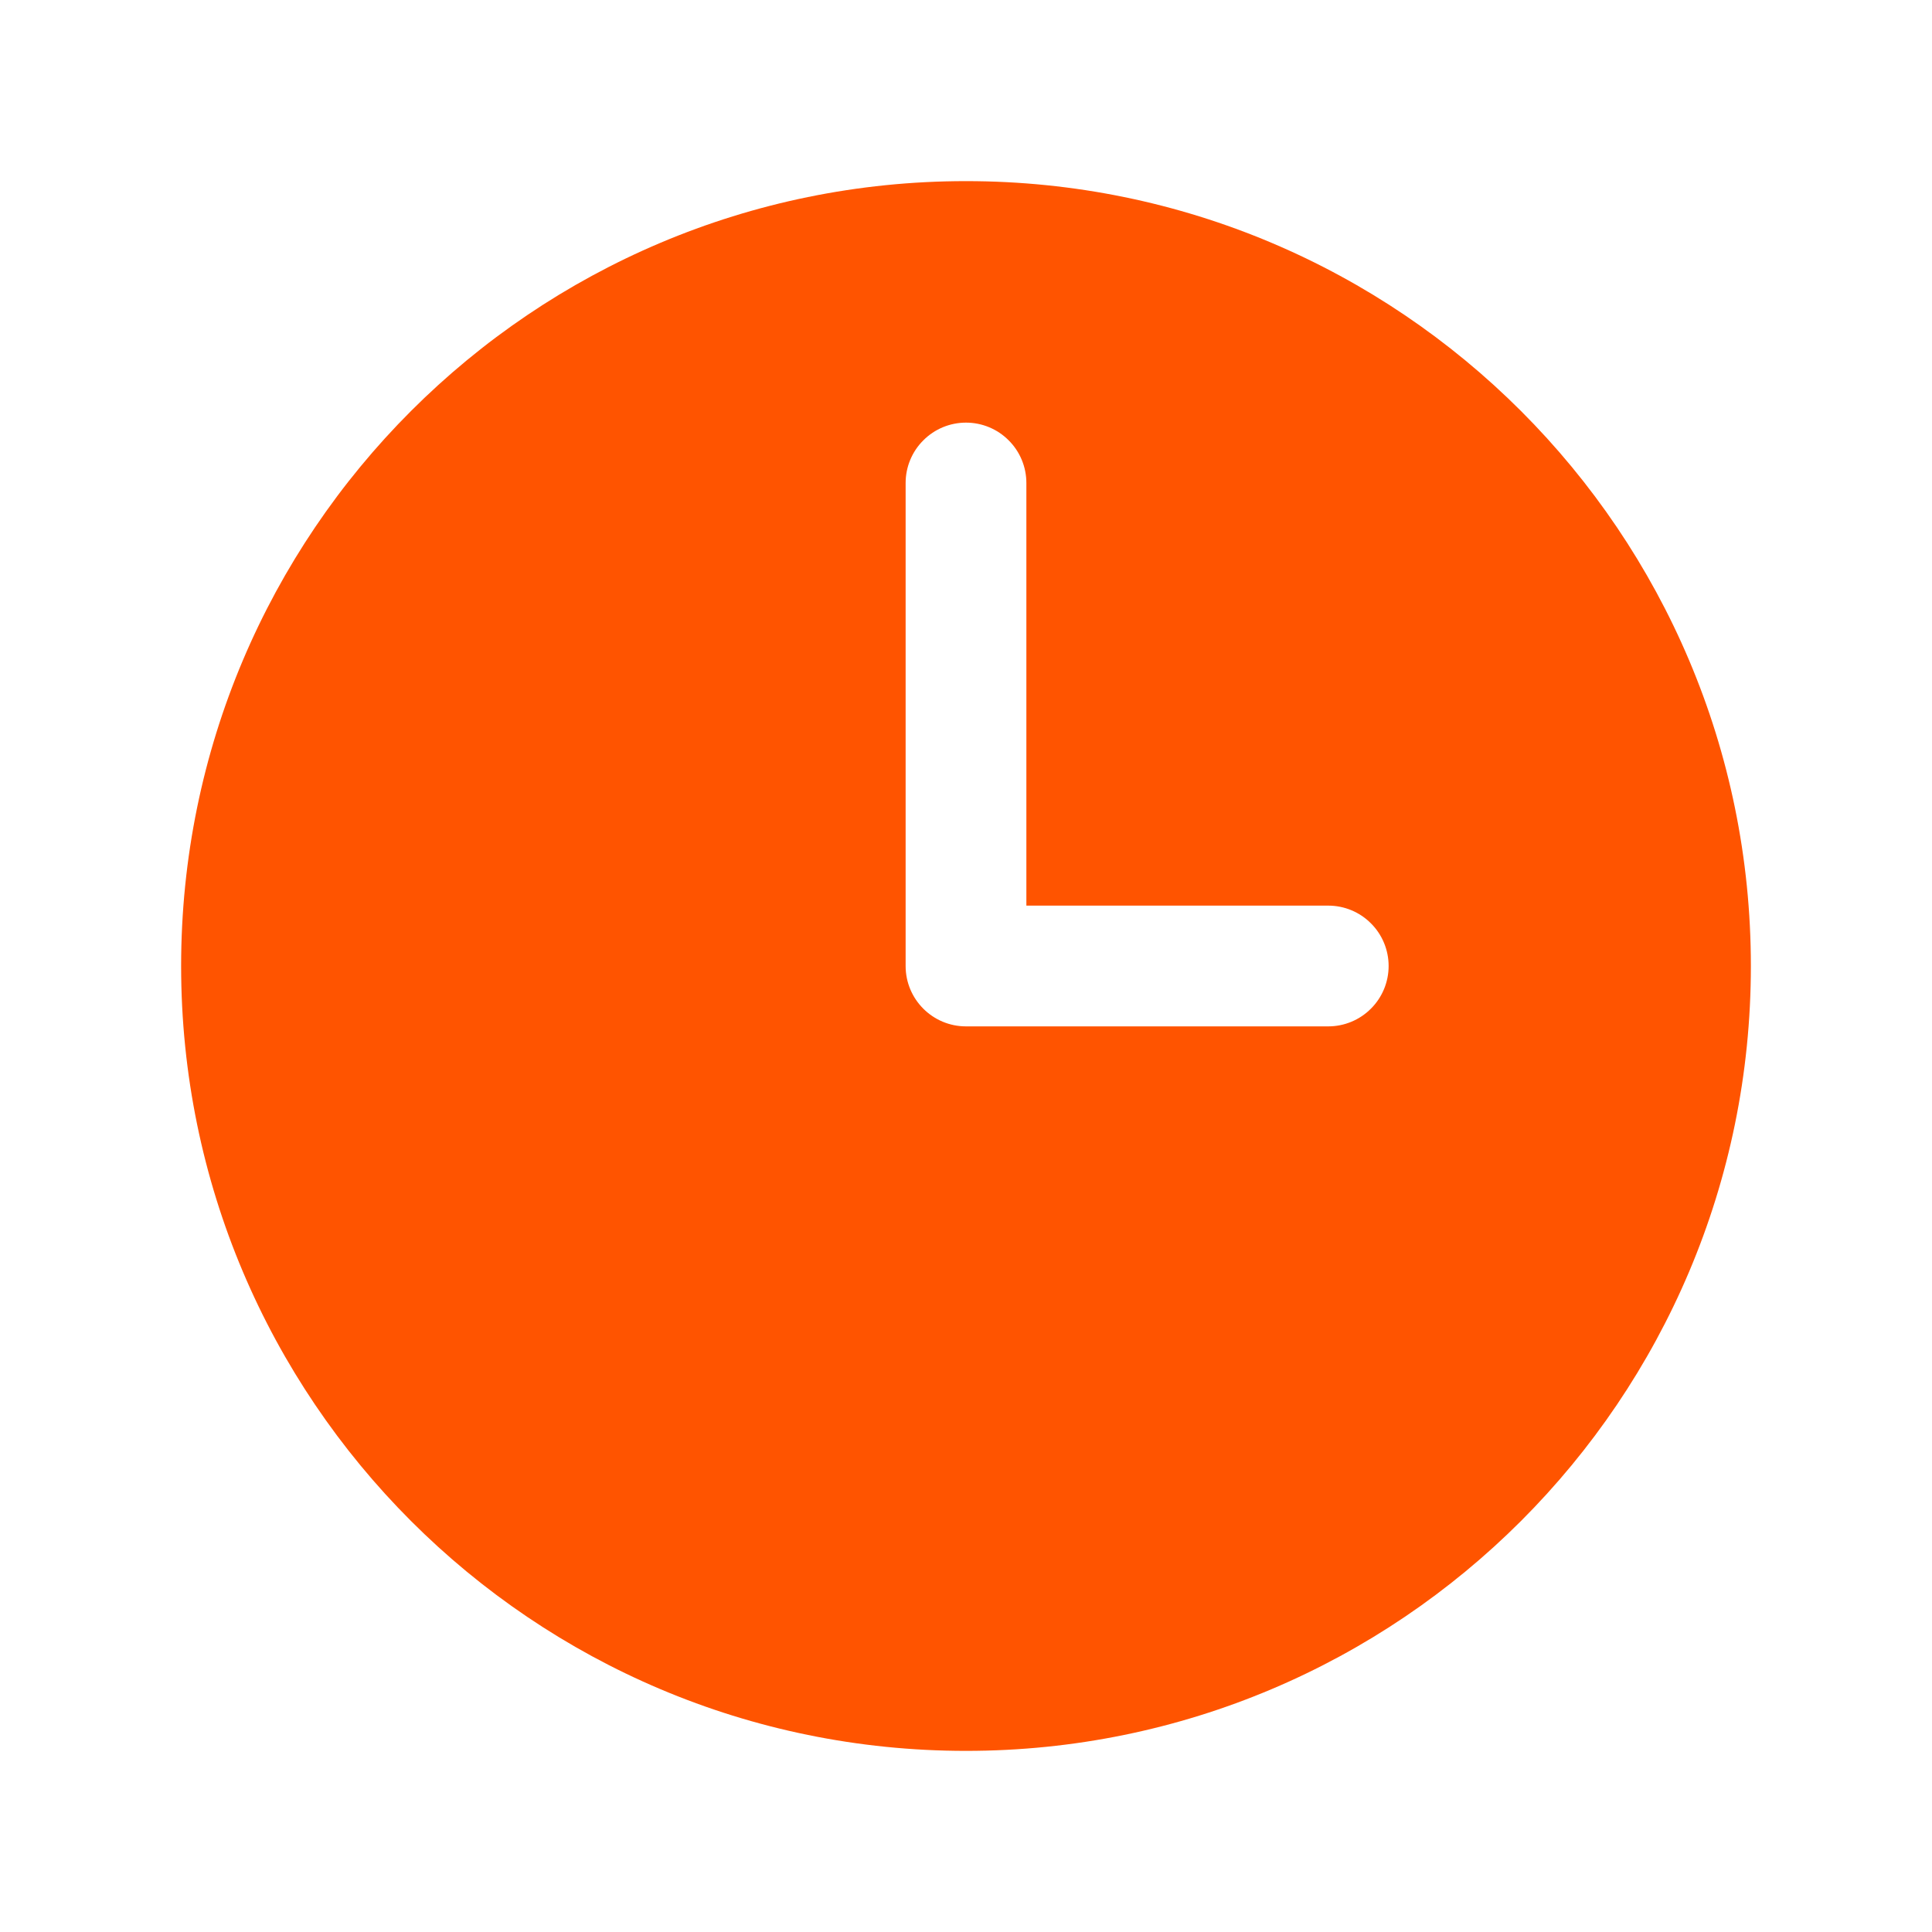
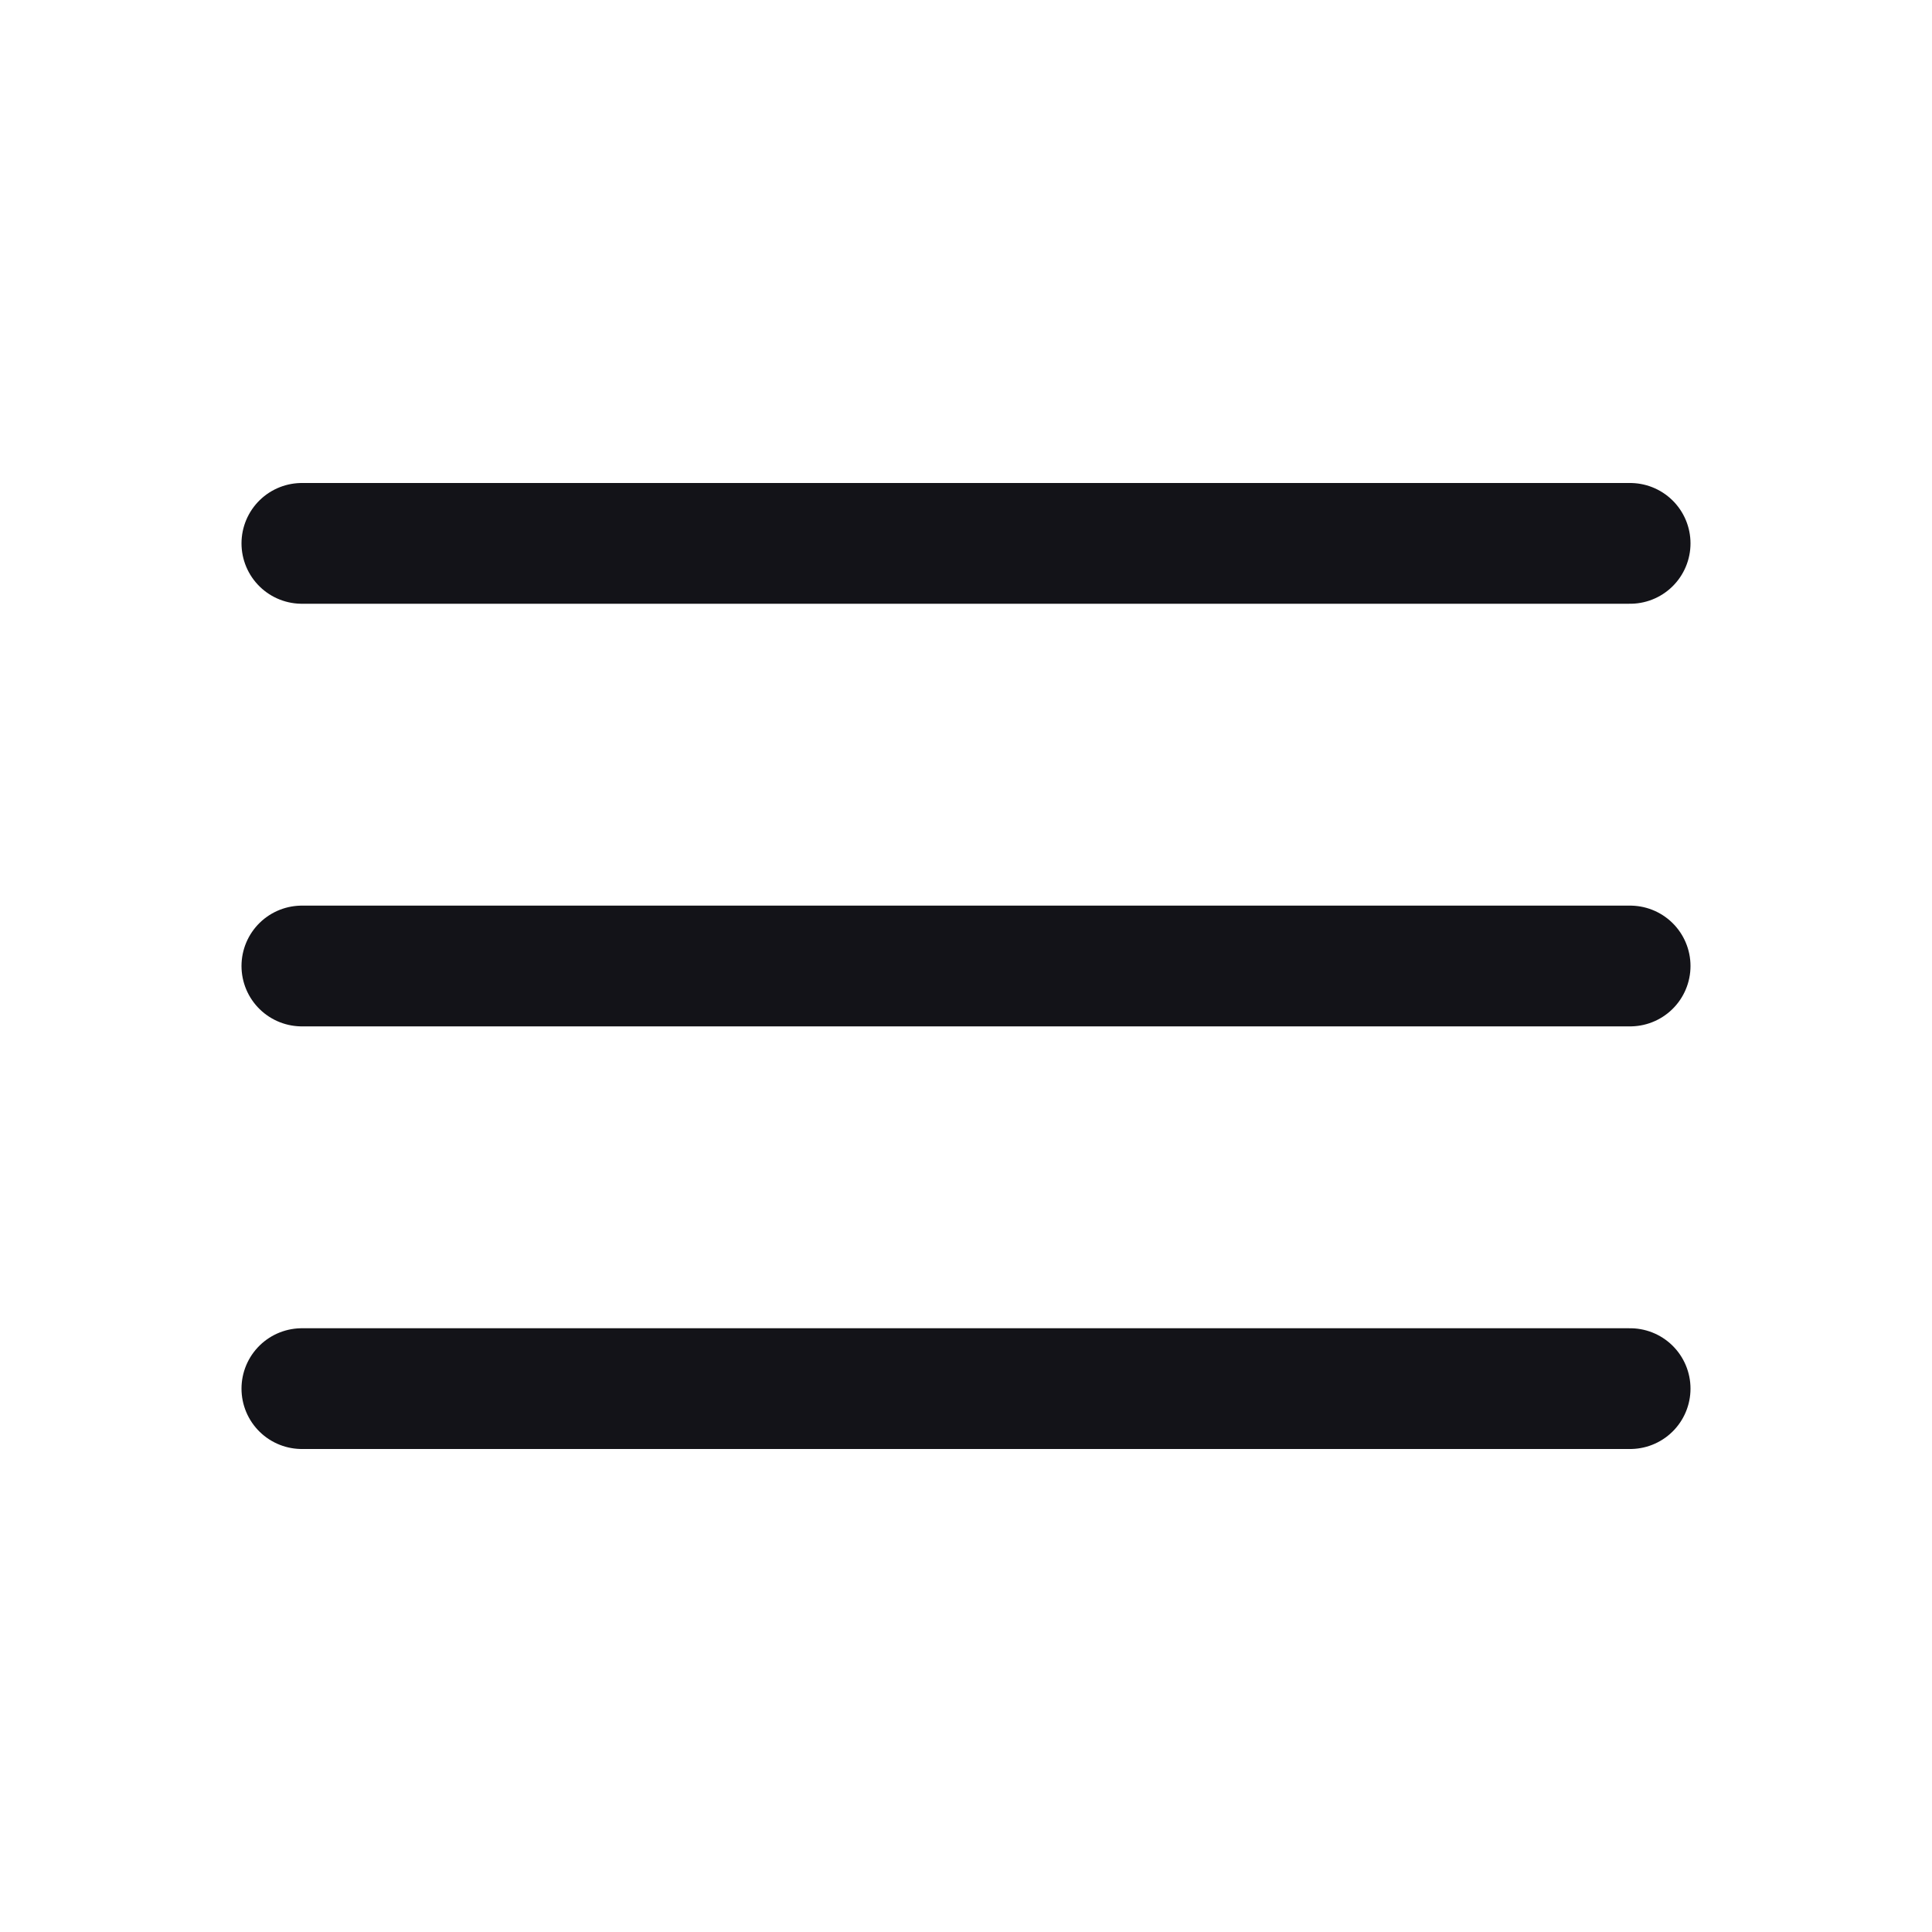
<svg xmlns="http://www.w3.org/2000/svg" width="24" height="24" viewBox="0 0 24 24" fill="none">
  <g id="Frame">
-     <path id="Vector" fill-rule="evenodd" clip-rule="evenodd" d="M12 2.25C6.615 2.25 2.25 6.615 2.25 12C2.25 17.385 6.615 21.75 12 21.75C17.385 21.75 21.75 17.385 21.75 12C21.75 6.615 17.385 2.25 12 2.25ZM12.75 6C12.75 5.801 12.671 5.61 12.53 5.47C12.39 5.329 12.199 5.25 12 5.25C11.801 5.25 11.61 5.329 11.47 5.47C11.329 5.61 11.25 5.801 11.25 6V12C11.25 12.414 11.586 12.75 12 12.75H16.5C16.699 12.75 16.89 12.671 17.03 12.53C17.171 12.39 17.25 12.199 17.25 12C17.25 11.801 17.171 11.61 17.03 11.47C16.89 11.329 16.699 11.25 16.5 11.25H12.75V6Z" fill="#FF5400" />
+     <path id="Vector" d="M3.75 6.75H20.25M3.75 12H20.25M3.75 17.25H20.25" stroke="#131318" stroke-width="1.5" stroke-linecap="round" stroke-linejoin="round" />
  </g>
</svg>
